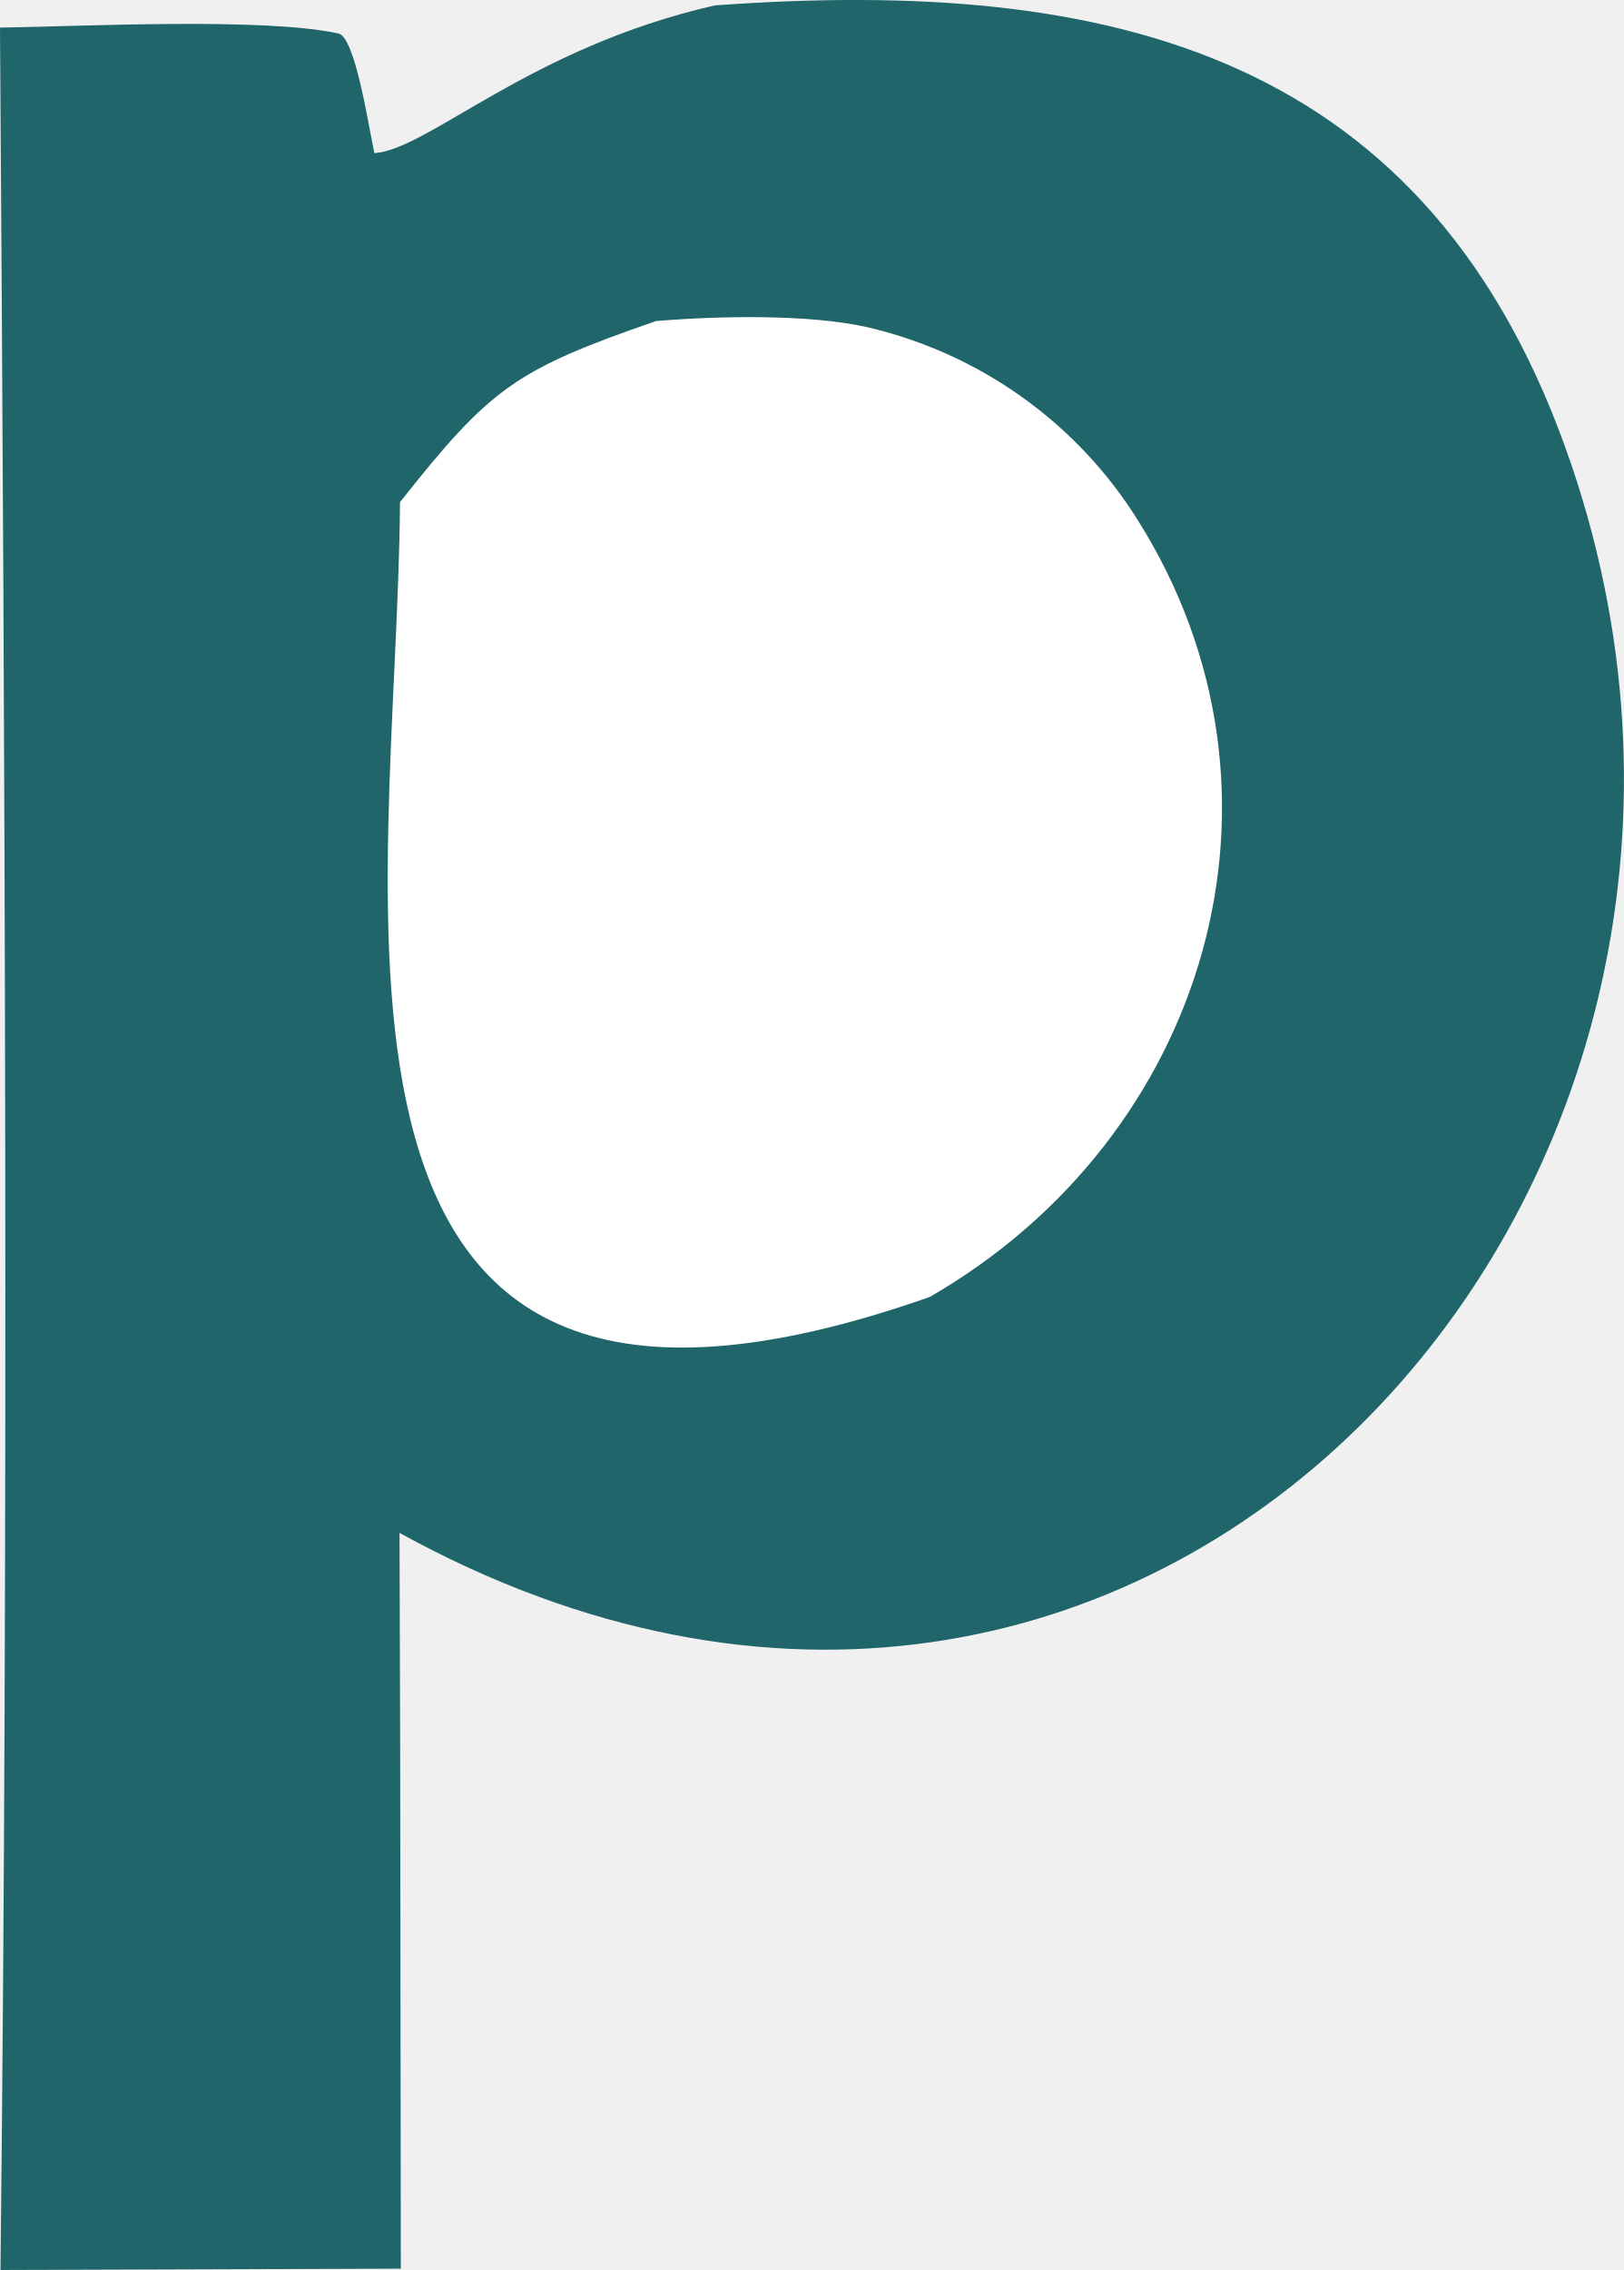
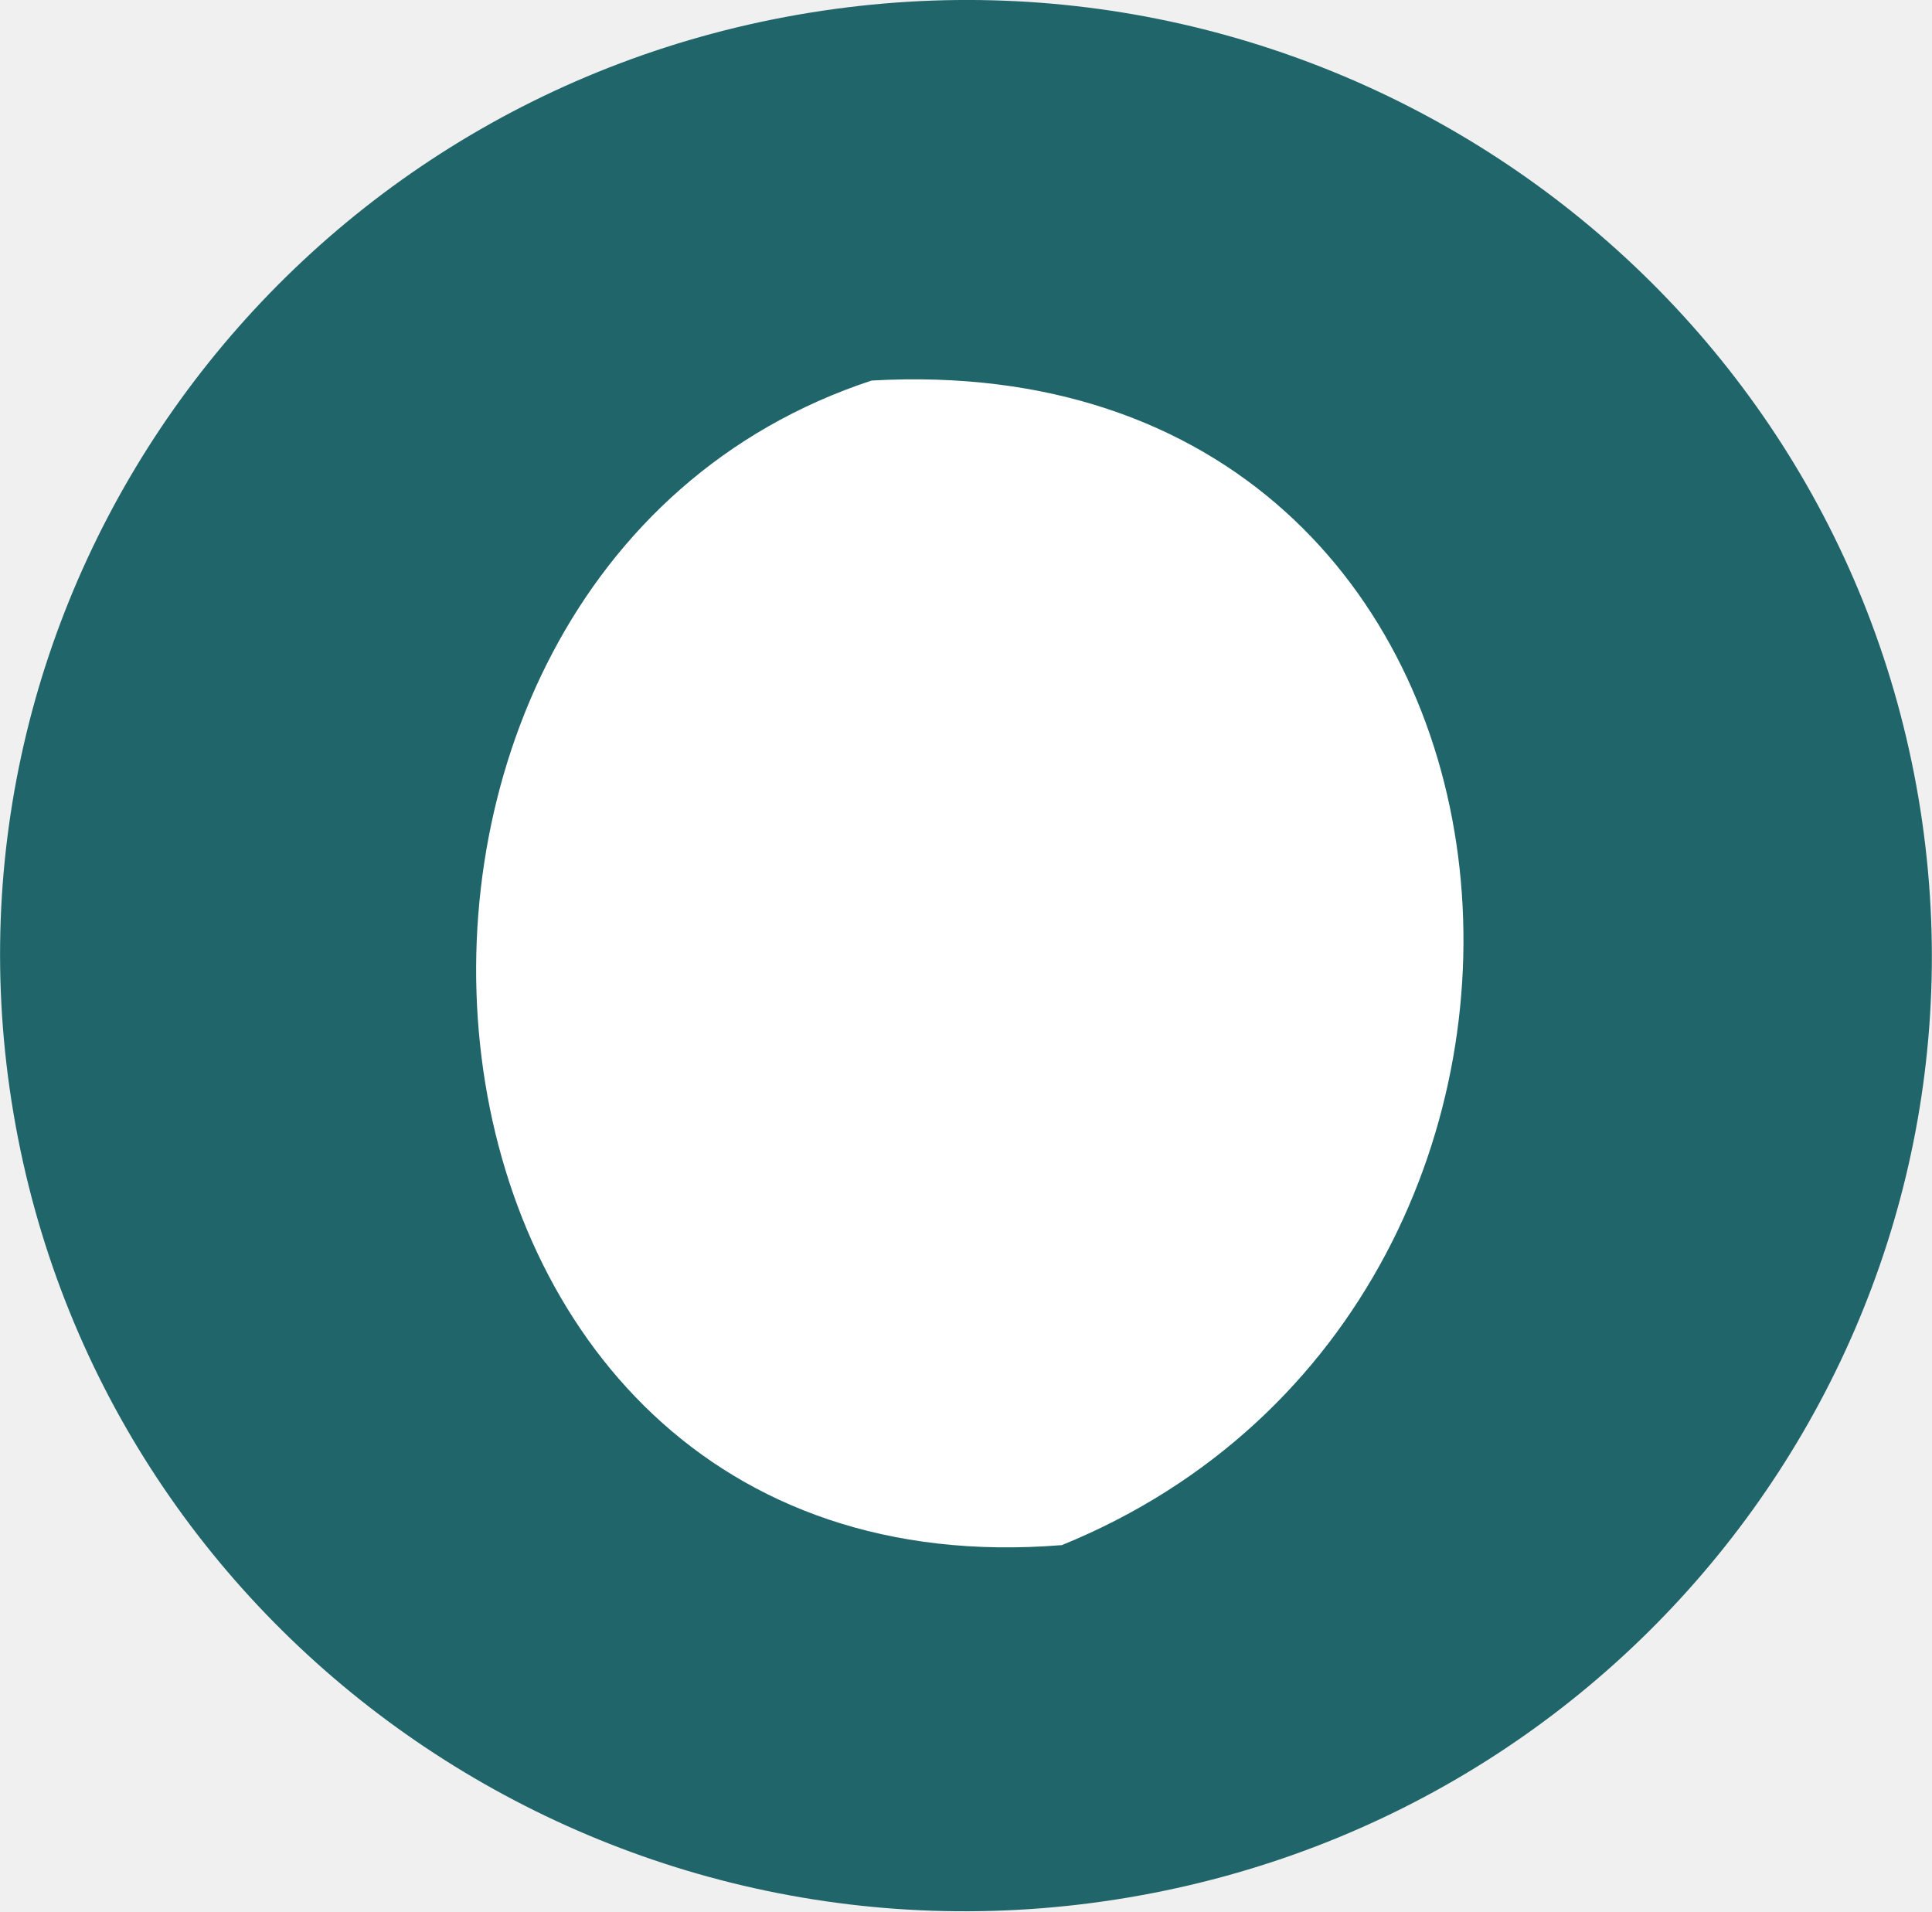
- <svg xmlns="http://www.w3.org/2000/svg" width="9.886" height="13.815" viewBox="0 0 9.886 13.815">
+ <svg xmlns="http://www.w3.org/2000/svg" width="10.185" height="10.076" viewBox="0 0 10.185 10.076">
  <g transform="translate(0 0)">
-     <g transform="translate(0 -0)">
-       <path d="M4.351 0.033C6.763 -0.142 8.715 0.319 9.567 2.832C11.079 7.29 6.965 11.825 2.432 9.329L2.436 10.642L2.44 13.807L0.003 13.815C0.053 9.314 0.031 4.669 0 0.168C0.49 0.161 1.606 0.104 2.061 0.204C2.163 0.227 2.244 0.771 2.279 0.932C2.607 0.911 3.223 0.29 4.351 0.033Z" fill="#1F656A" fill-rule="evenodd" />
+     <g transform="translate(0 0)">
+       <path d="M4.269 0.067C7.037 -0.382 9.651 1.47 10.114 4.208C10.576 6.946 8.712 9.538 5.946 10.003C3.168 10.471 0.535 8.617 0.071 5.868C-0.394 3.118 1.487 0.518 4.269 0.067Z" fill="#1F656A" fill-rule="evenodd" />
    </g>
-     <g transform="translate(2.36 1.93)">
-       <path d="M1.633 0.024C2.002 -0.007 2.56 -0.02 2.919 0.061C3.606 0.221 4.199 0.645 4.569 1.24C5.609 2.897 4.995 4.986 3.3 5.963C-0.74 7.385 0.058 3.562 0.075 1.126C0.63 0.424 0.783 0.319 1.633 0.024Z" fill="#FFFFFF" fill-rule="evenodd" />
+     <g transform="translate(2.51 2)">
+       <path d="M2.085 0.006C5.817 -0.205 6.263 4.852 3.088 6.145C-0.604 6.445 -1.044 1.036 2.085 0.006Z" fill="#FFFFFF" fill-rule="evenodd" />
    </g>
  </g>
</svg>
